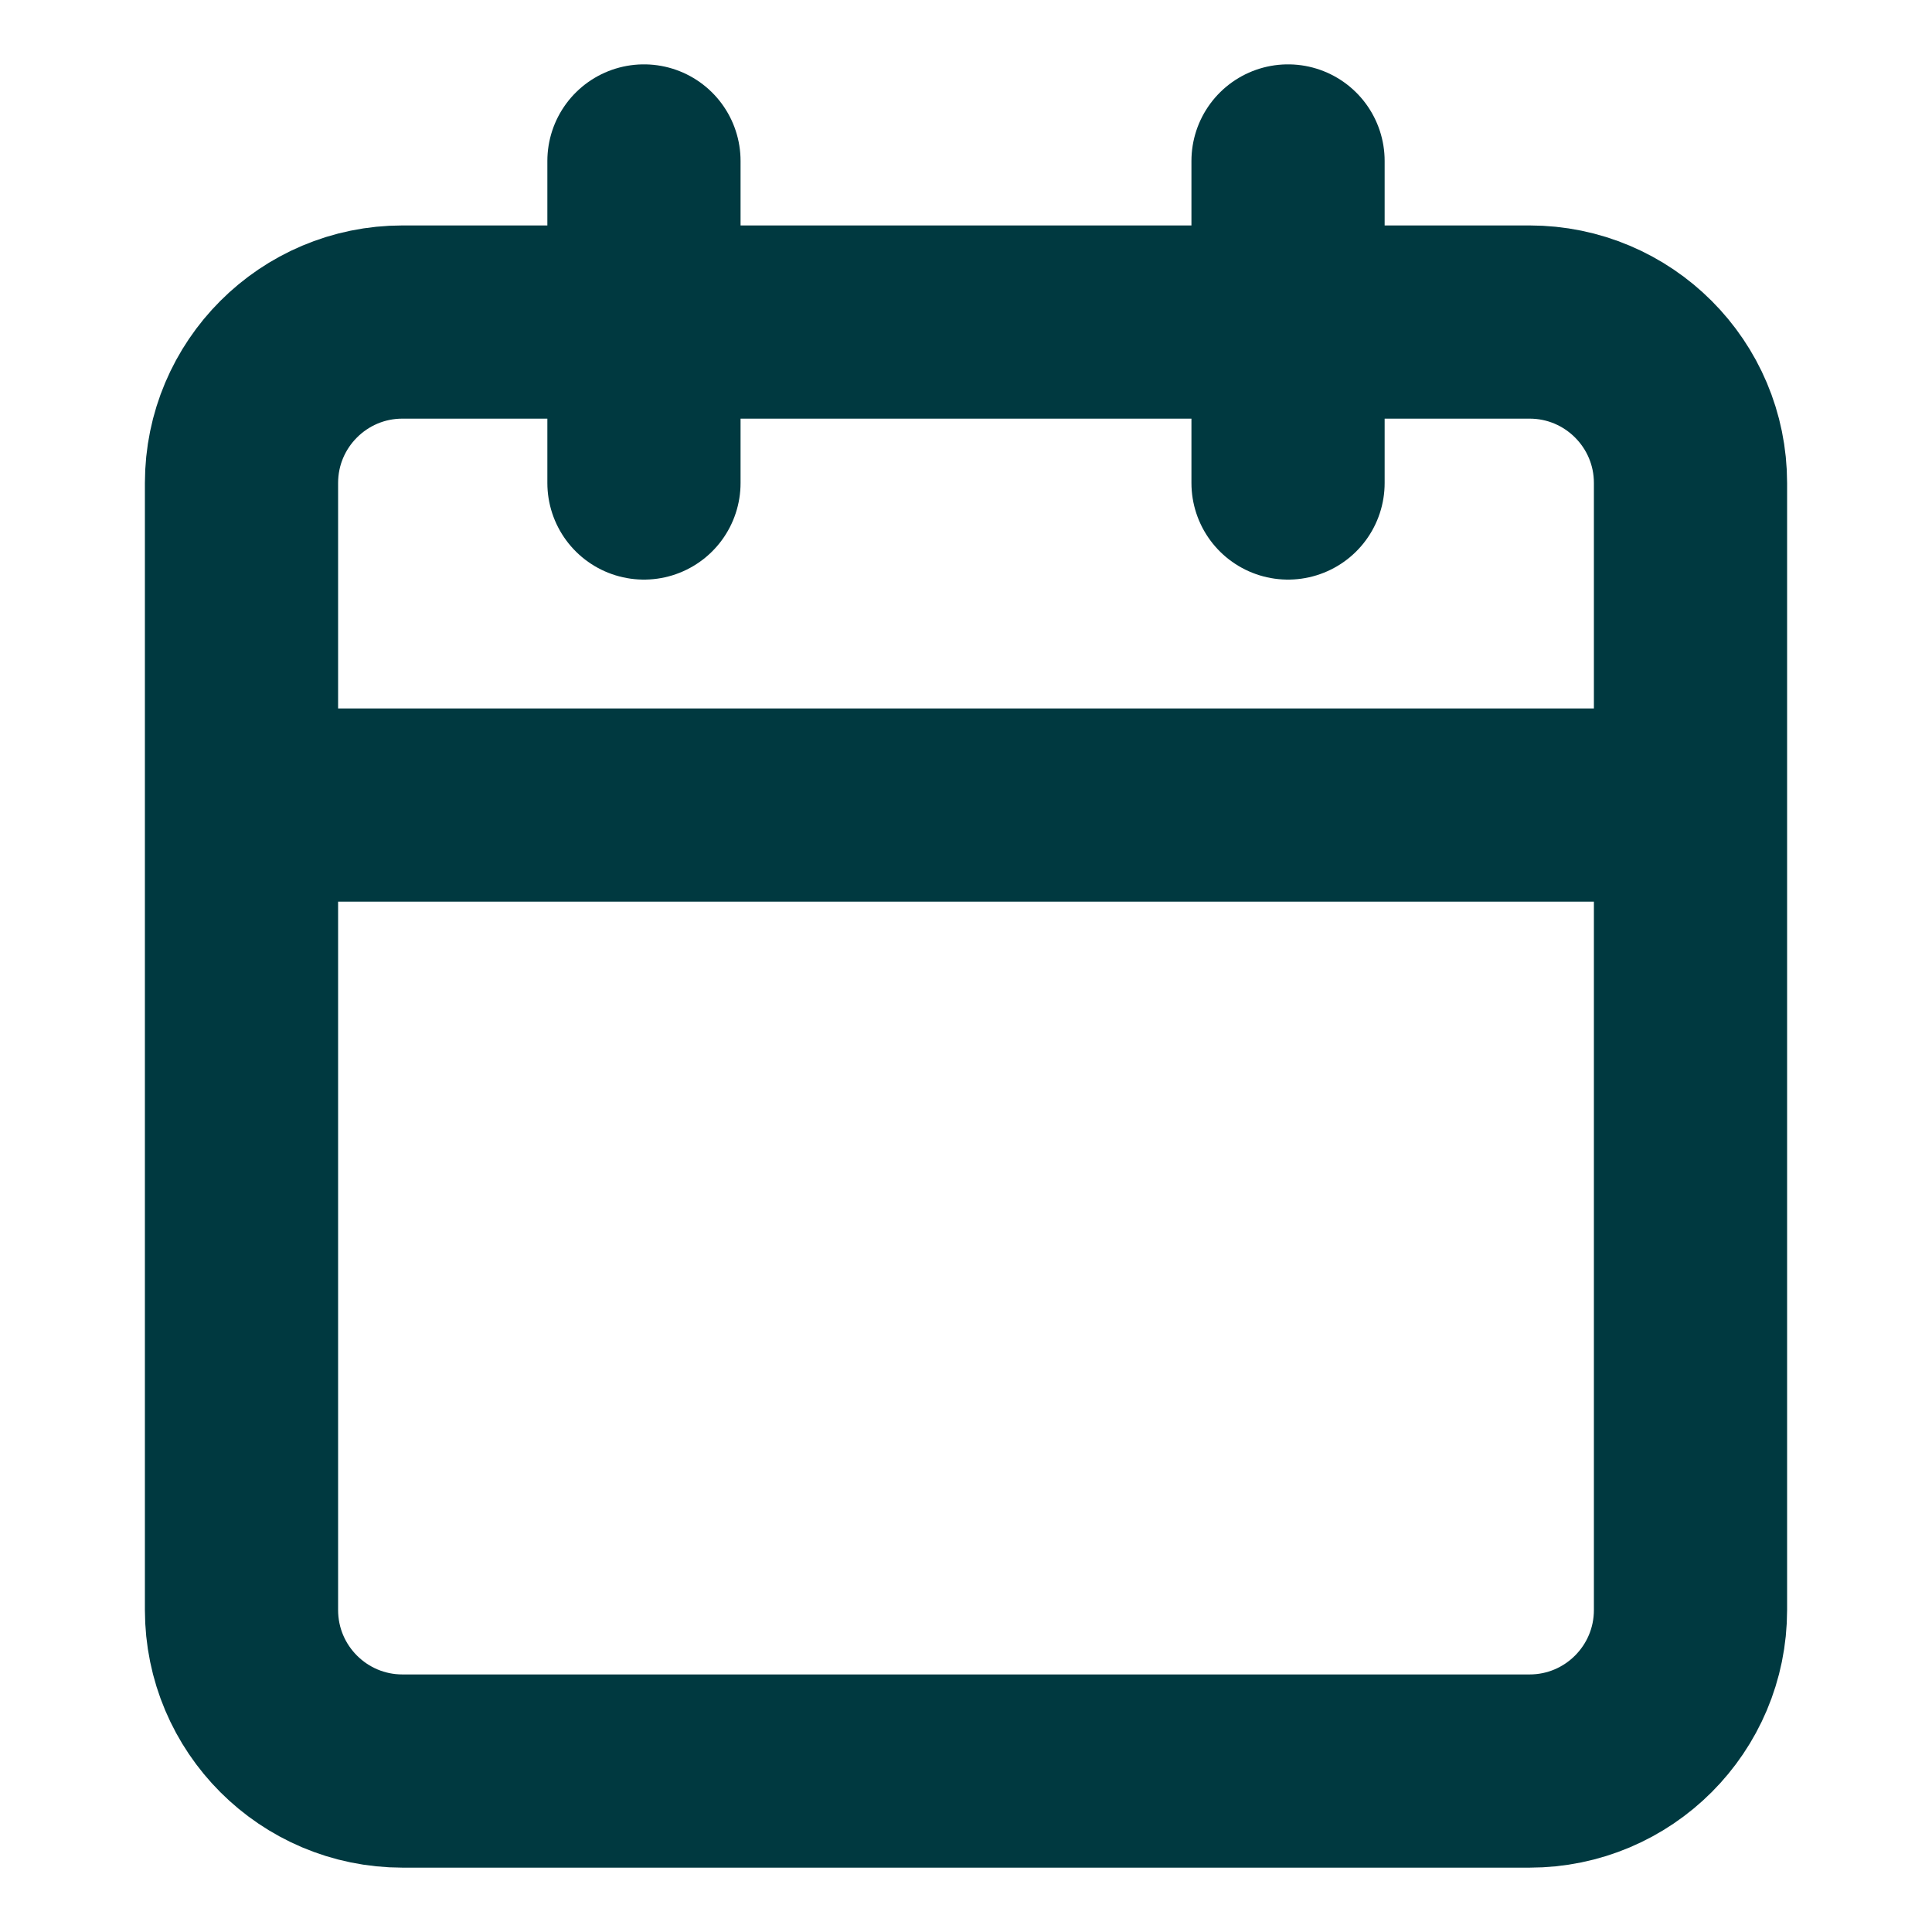
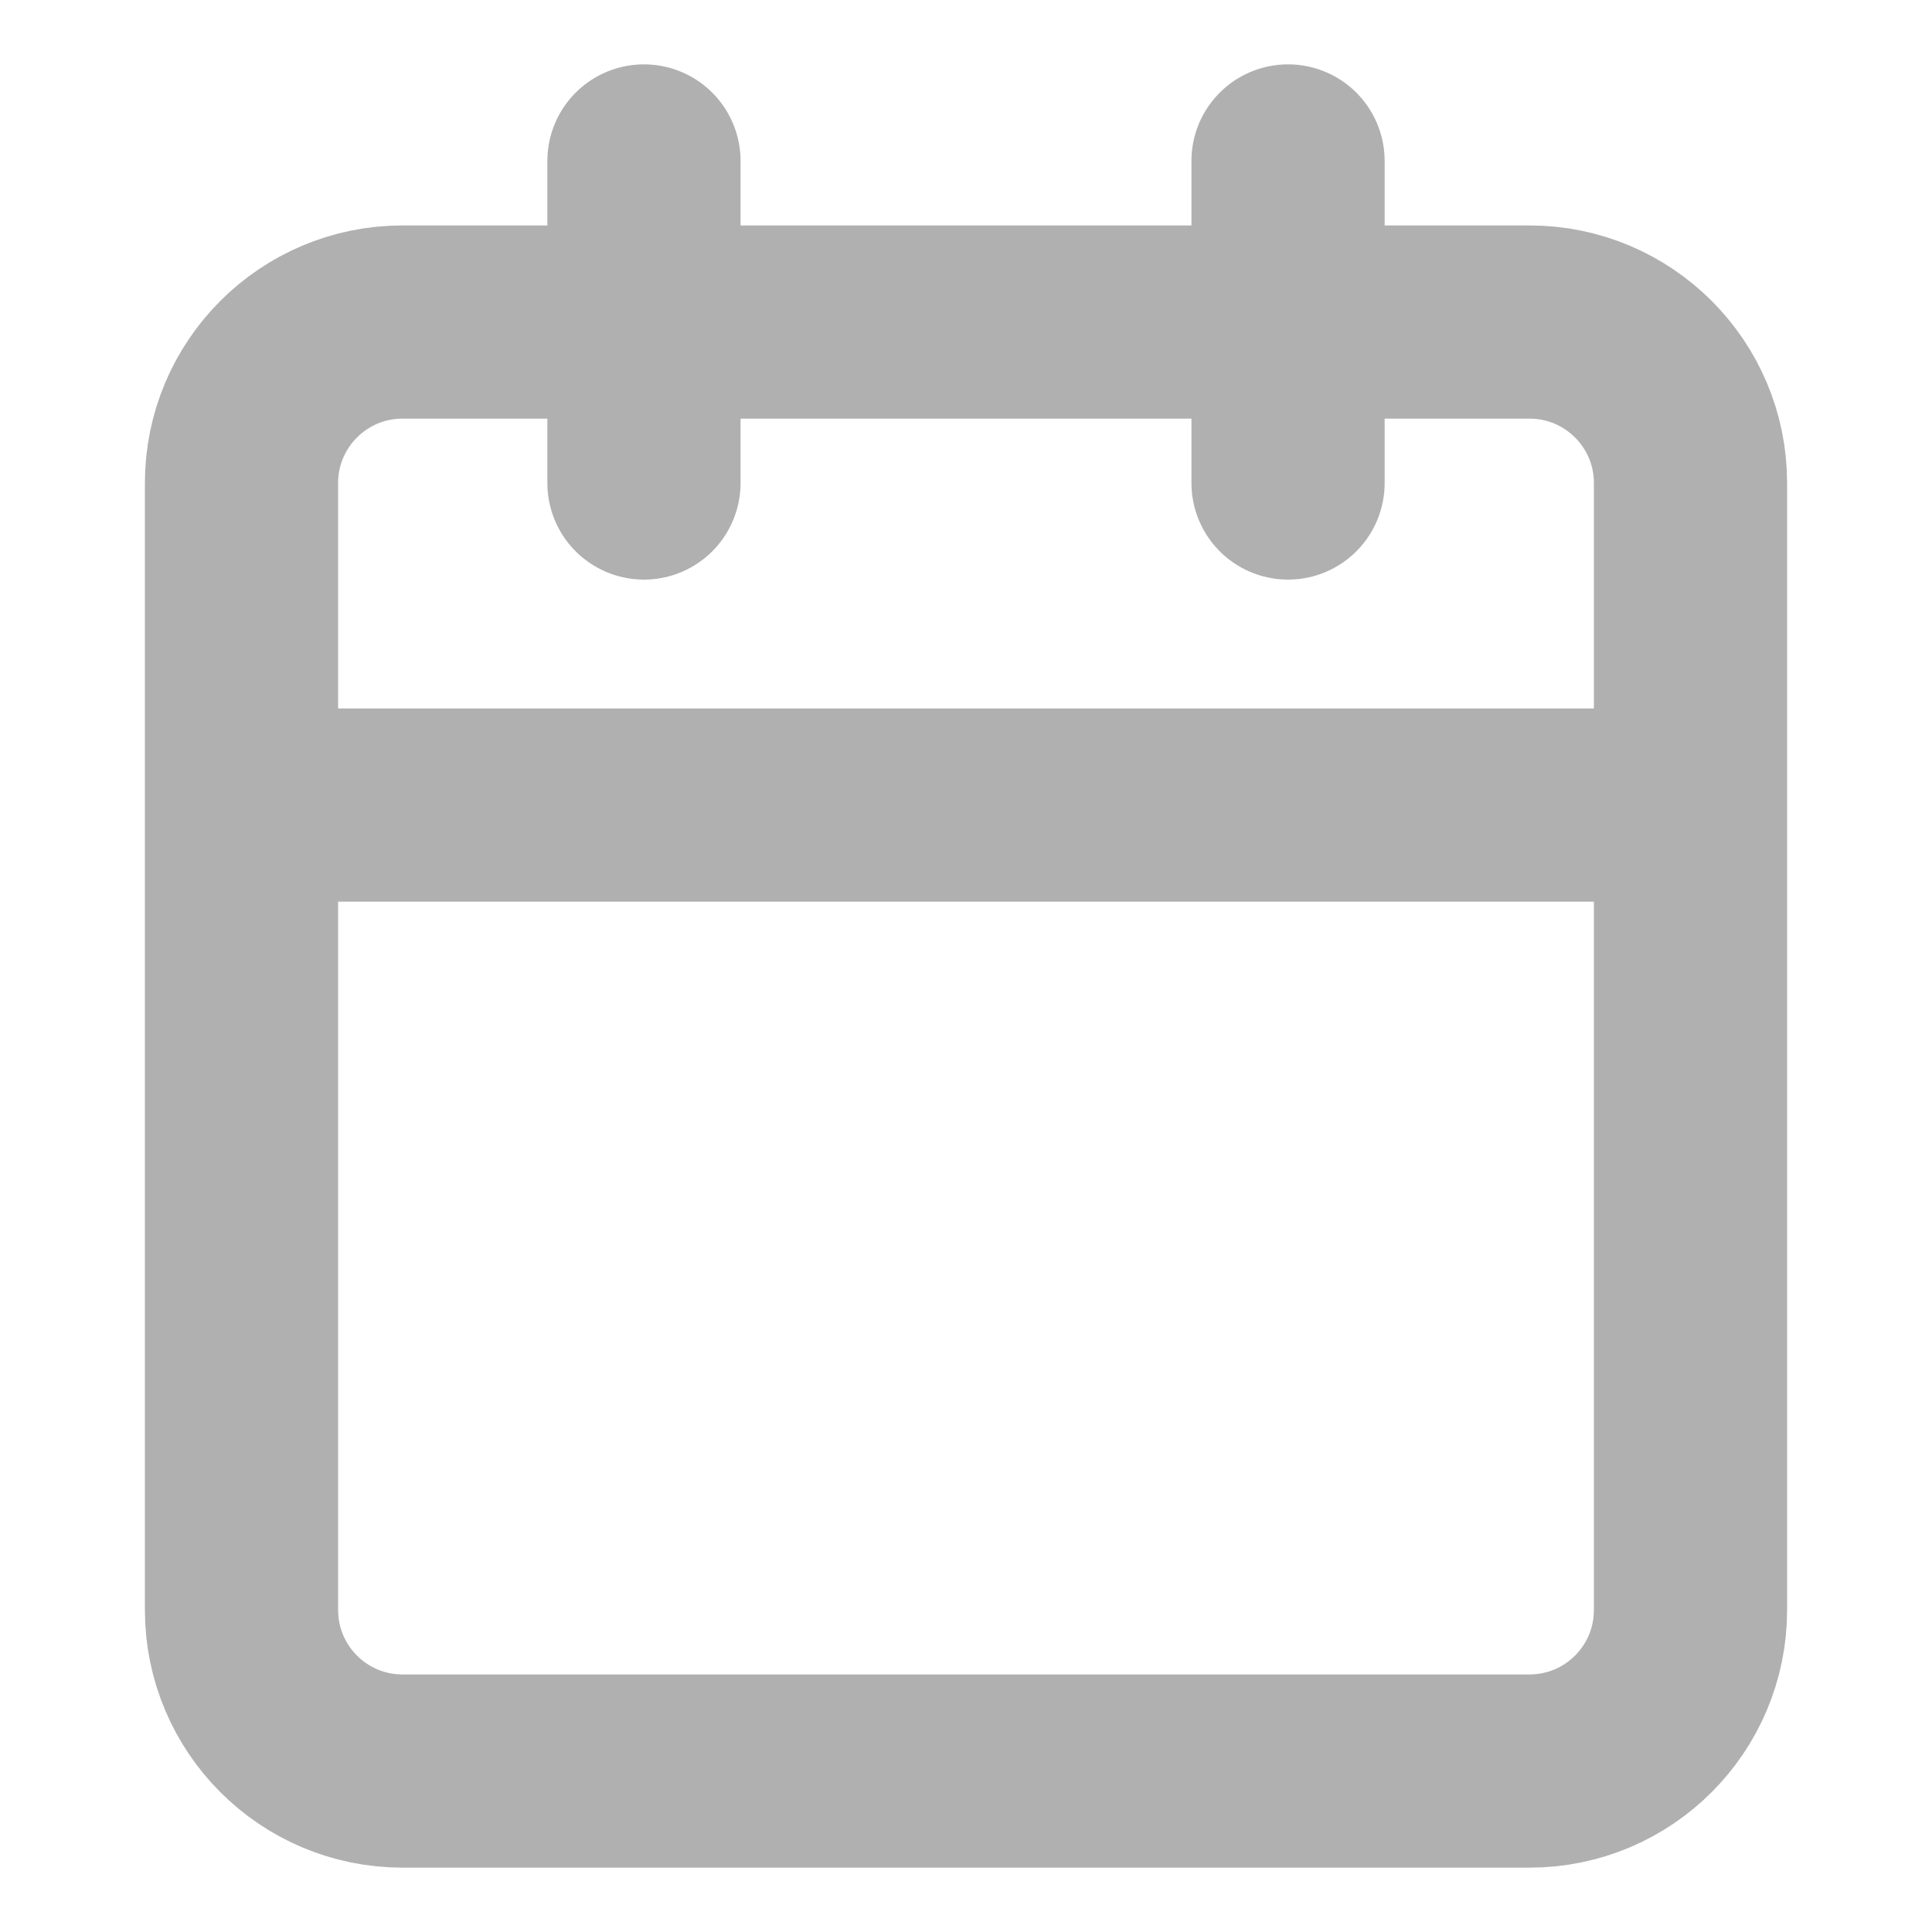
<svg xmlns="http://www.w3.org/2000/svg" width="16" height="16" viewBox="0 0 16 16" fill="none">
-   <path d="M10.667 1.333V4M5.333 1.333V4M2 6.667H14M3.333 2.667H12.667C13.403 2.667 14 3.264 14 4V13.333C14 14.07 13.403 14.667 12.667 14.667H3.333C2.597 14.667 2 14.07 2 13.333V4C2 3.264 2.597 2.667 3.333 2.667Z" stroke="#003940" stroke-width="1.6" stroke-linecap="round" stroke-linejoin="round" />
+   <path d="M10.667 1.333V4M5.333 1.333V4M2 6.667H14M3.333 2.667H12.667C13.403 2.667 14 3.264 14 4V13.333C14 14.07 13.403 14.667 12.667 14.667H3.333C2.597 14.667 2 14.07 2 13.333V4C2 3.264 2.597 2.667 3.333 2.667Z" stroke="#B0B0B0" stroke-width="1.6" stroke-linecap="round" stroke-linejoin="round" />
</svg>
